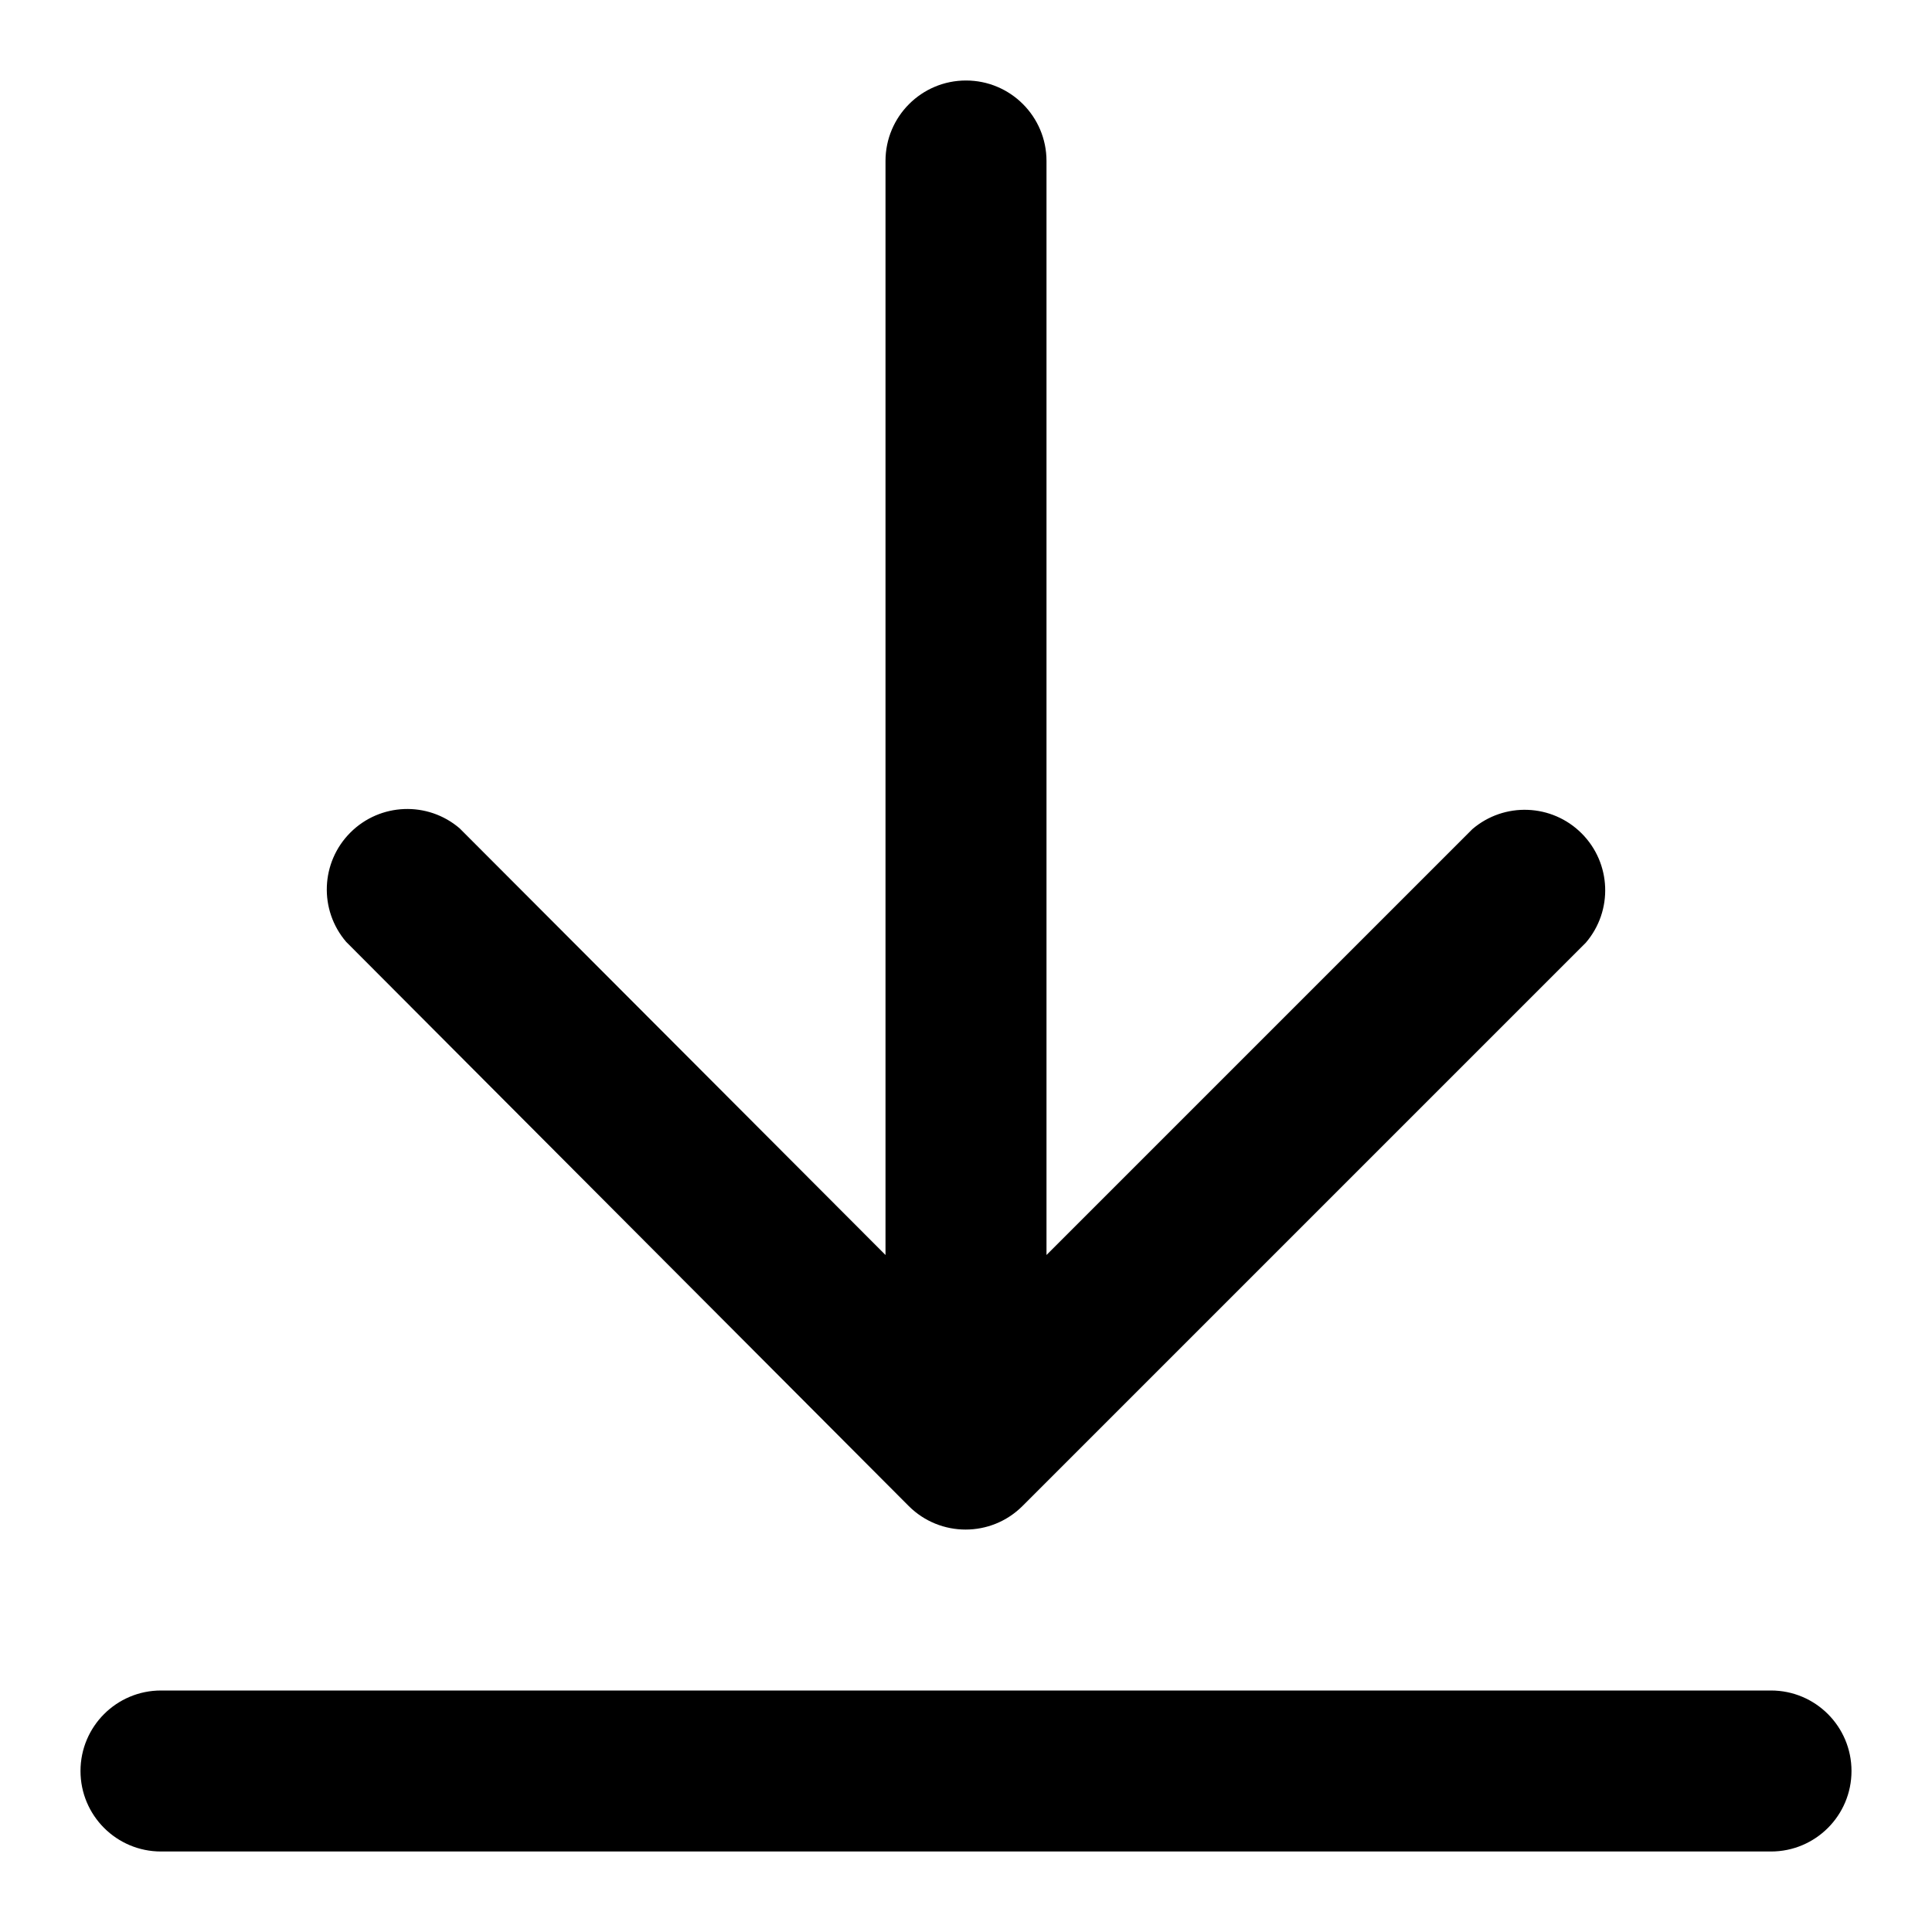
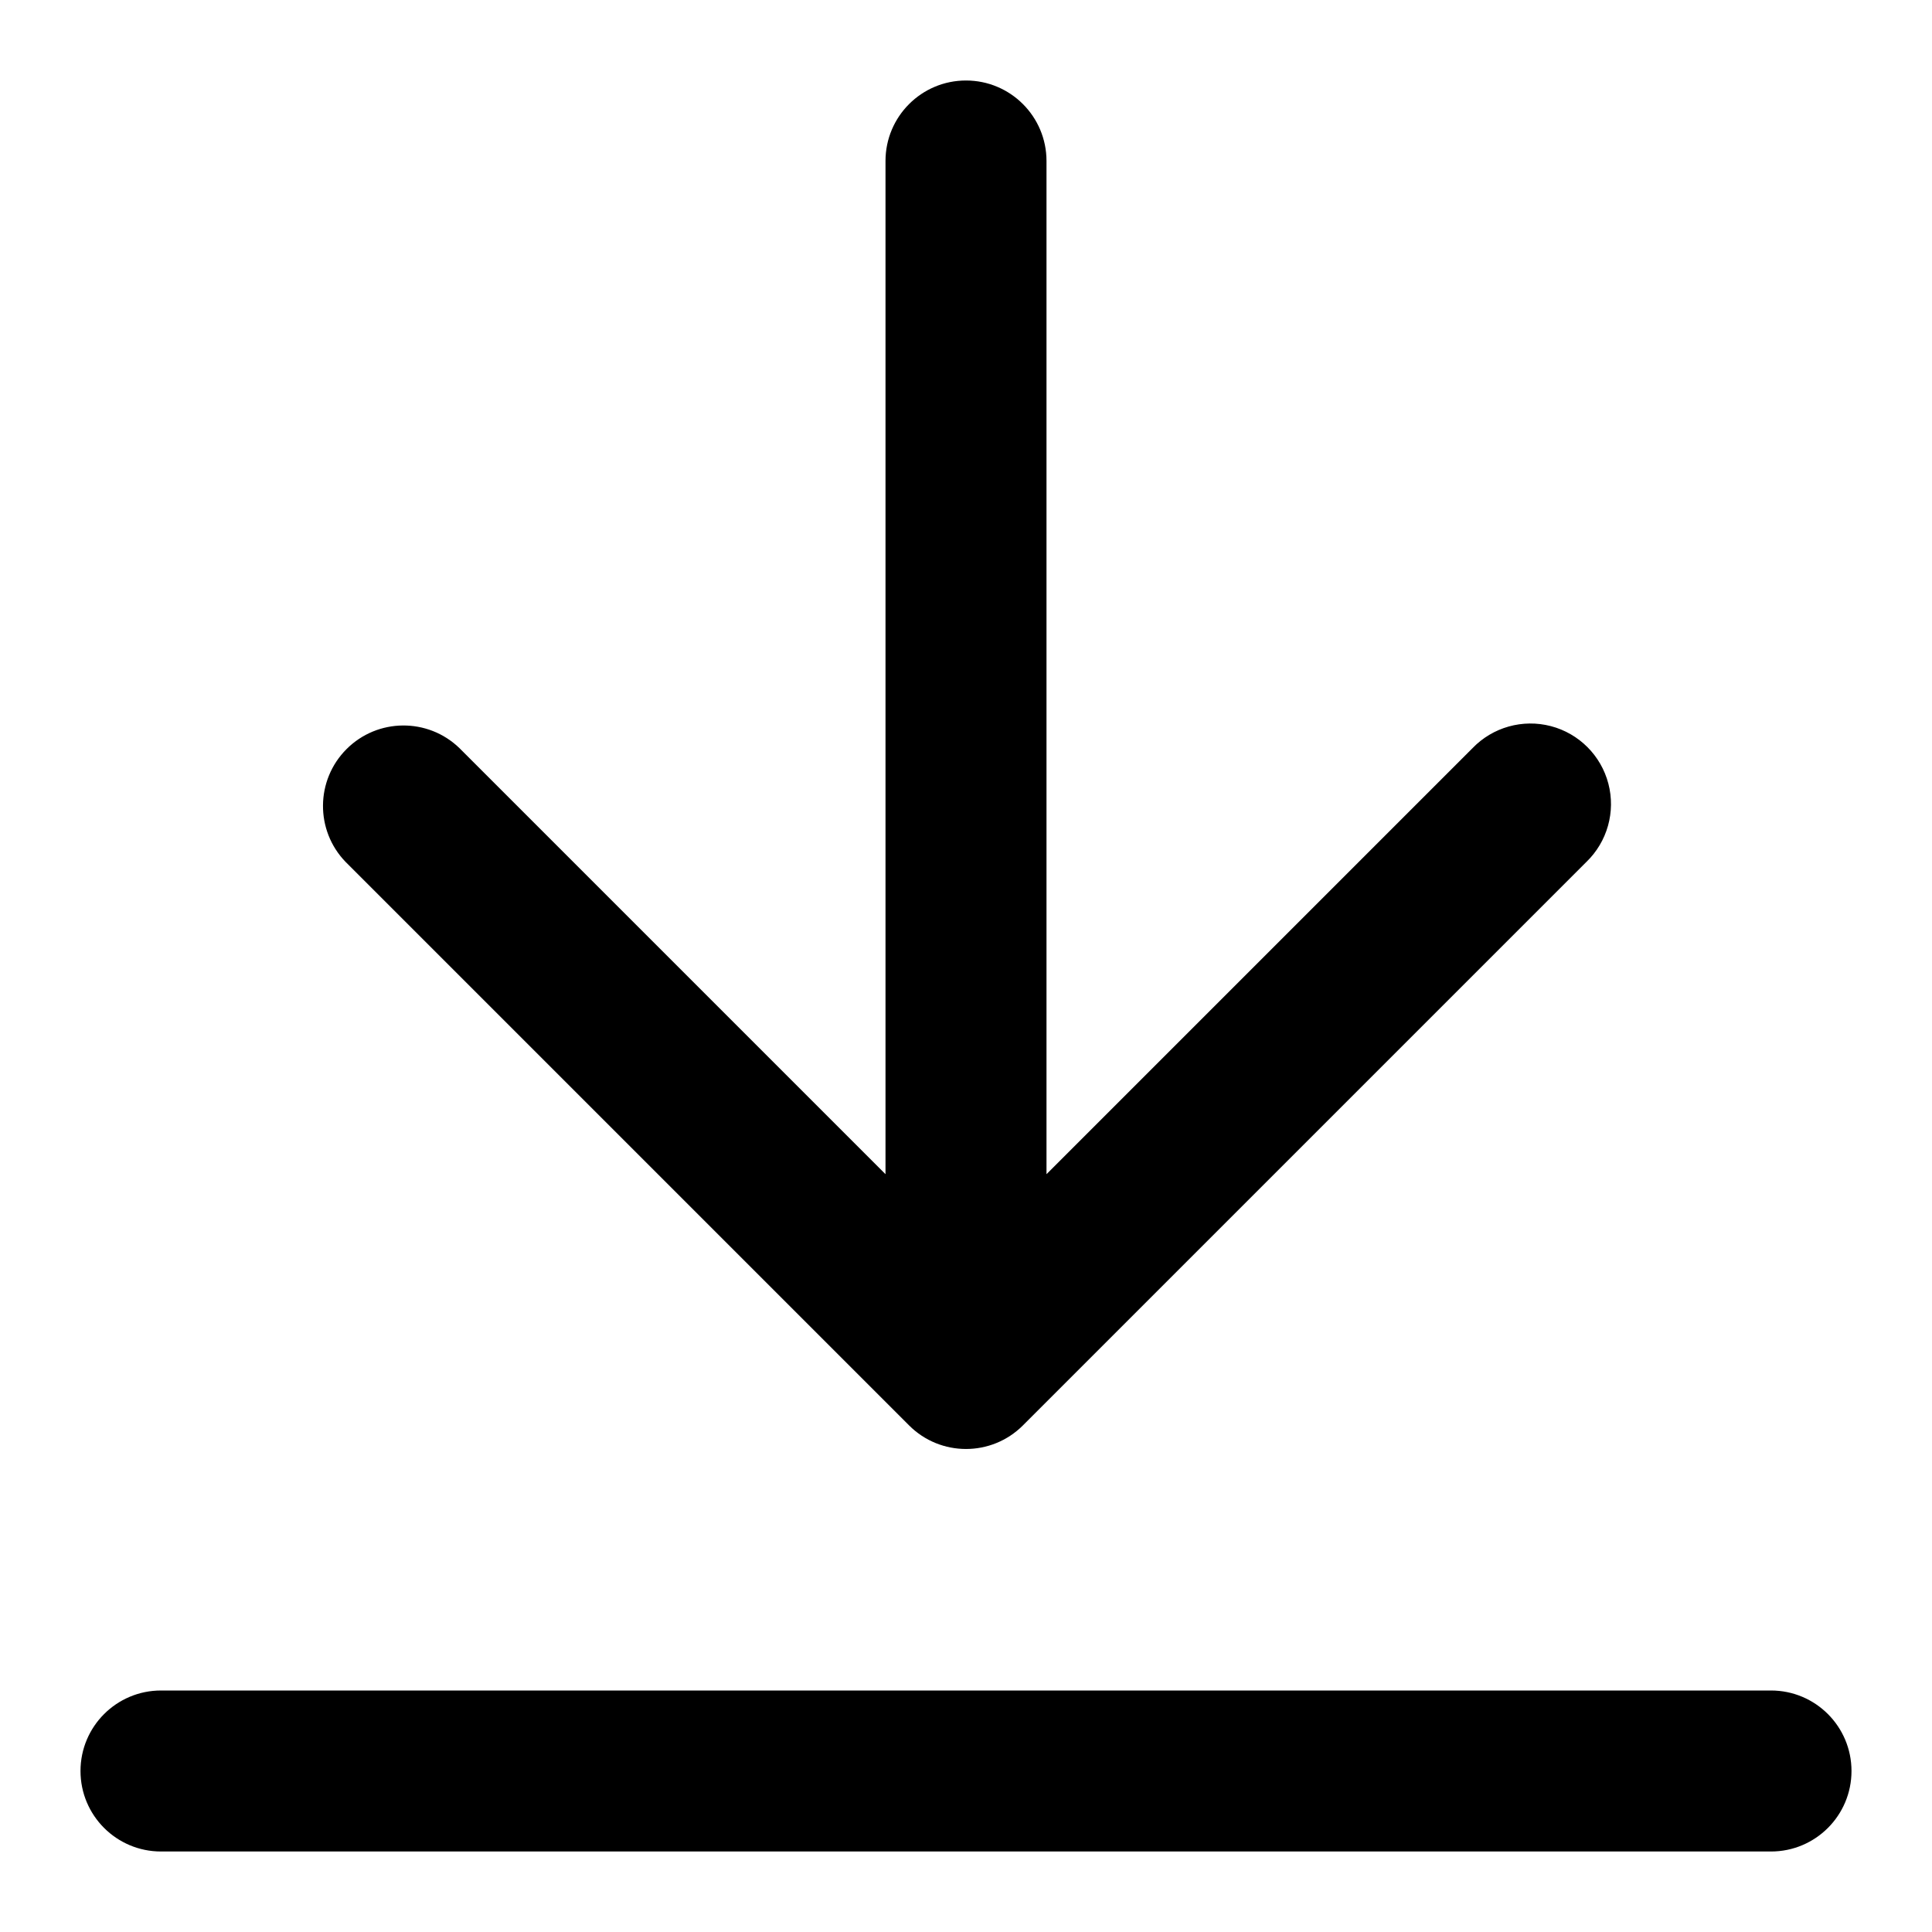
<svg xmlns="http://www.w3.org/2000/svg" viewBox="0 0 24 24">
-   <path d="M12.7 18.71a1 1 0 0 1-1.41 0L4.3 11.7a1 1 0 0 1 1.41-1.41l5.29 5.3V2a1 1 0 1 1 2 0v13.59l5.29-5.29a1 1 0 0 1 1.41 1.41l-7 7ZM1 22a1 1 0 0 1 1-1h20a1 1 0 0 1 0 2H2a1 1 0 0 1-1-1Z" />
+   <path fill-rule="evenodd" clip-rule="evenodd" d="M12 1a1 1 0 0 1 1 1v12.586l5.293-5.293a1 1 0 1 1 1.414 1.414l-7 7a1 1 0 0 1-1.414 0l-7-7a1 1 0 0 1 1.414-1.414L11 14.586V2a1 1 0 0 1 1-1ZM2 21a1 1 0 1 0 0 2h20a1 1 0 1 0 0-2H2Z" />
</svg>
